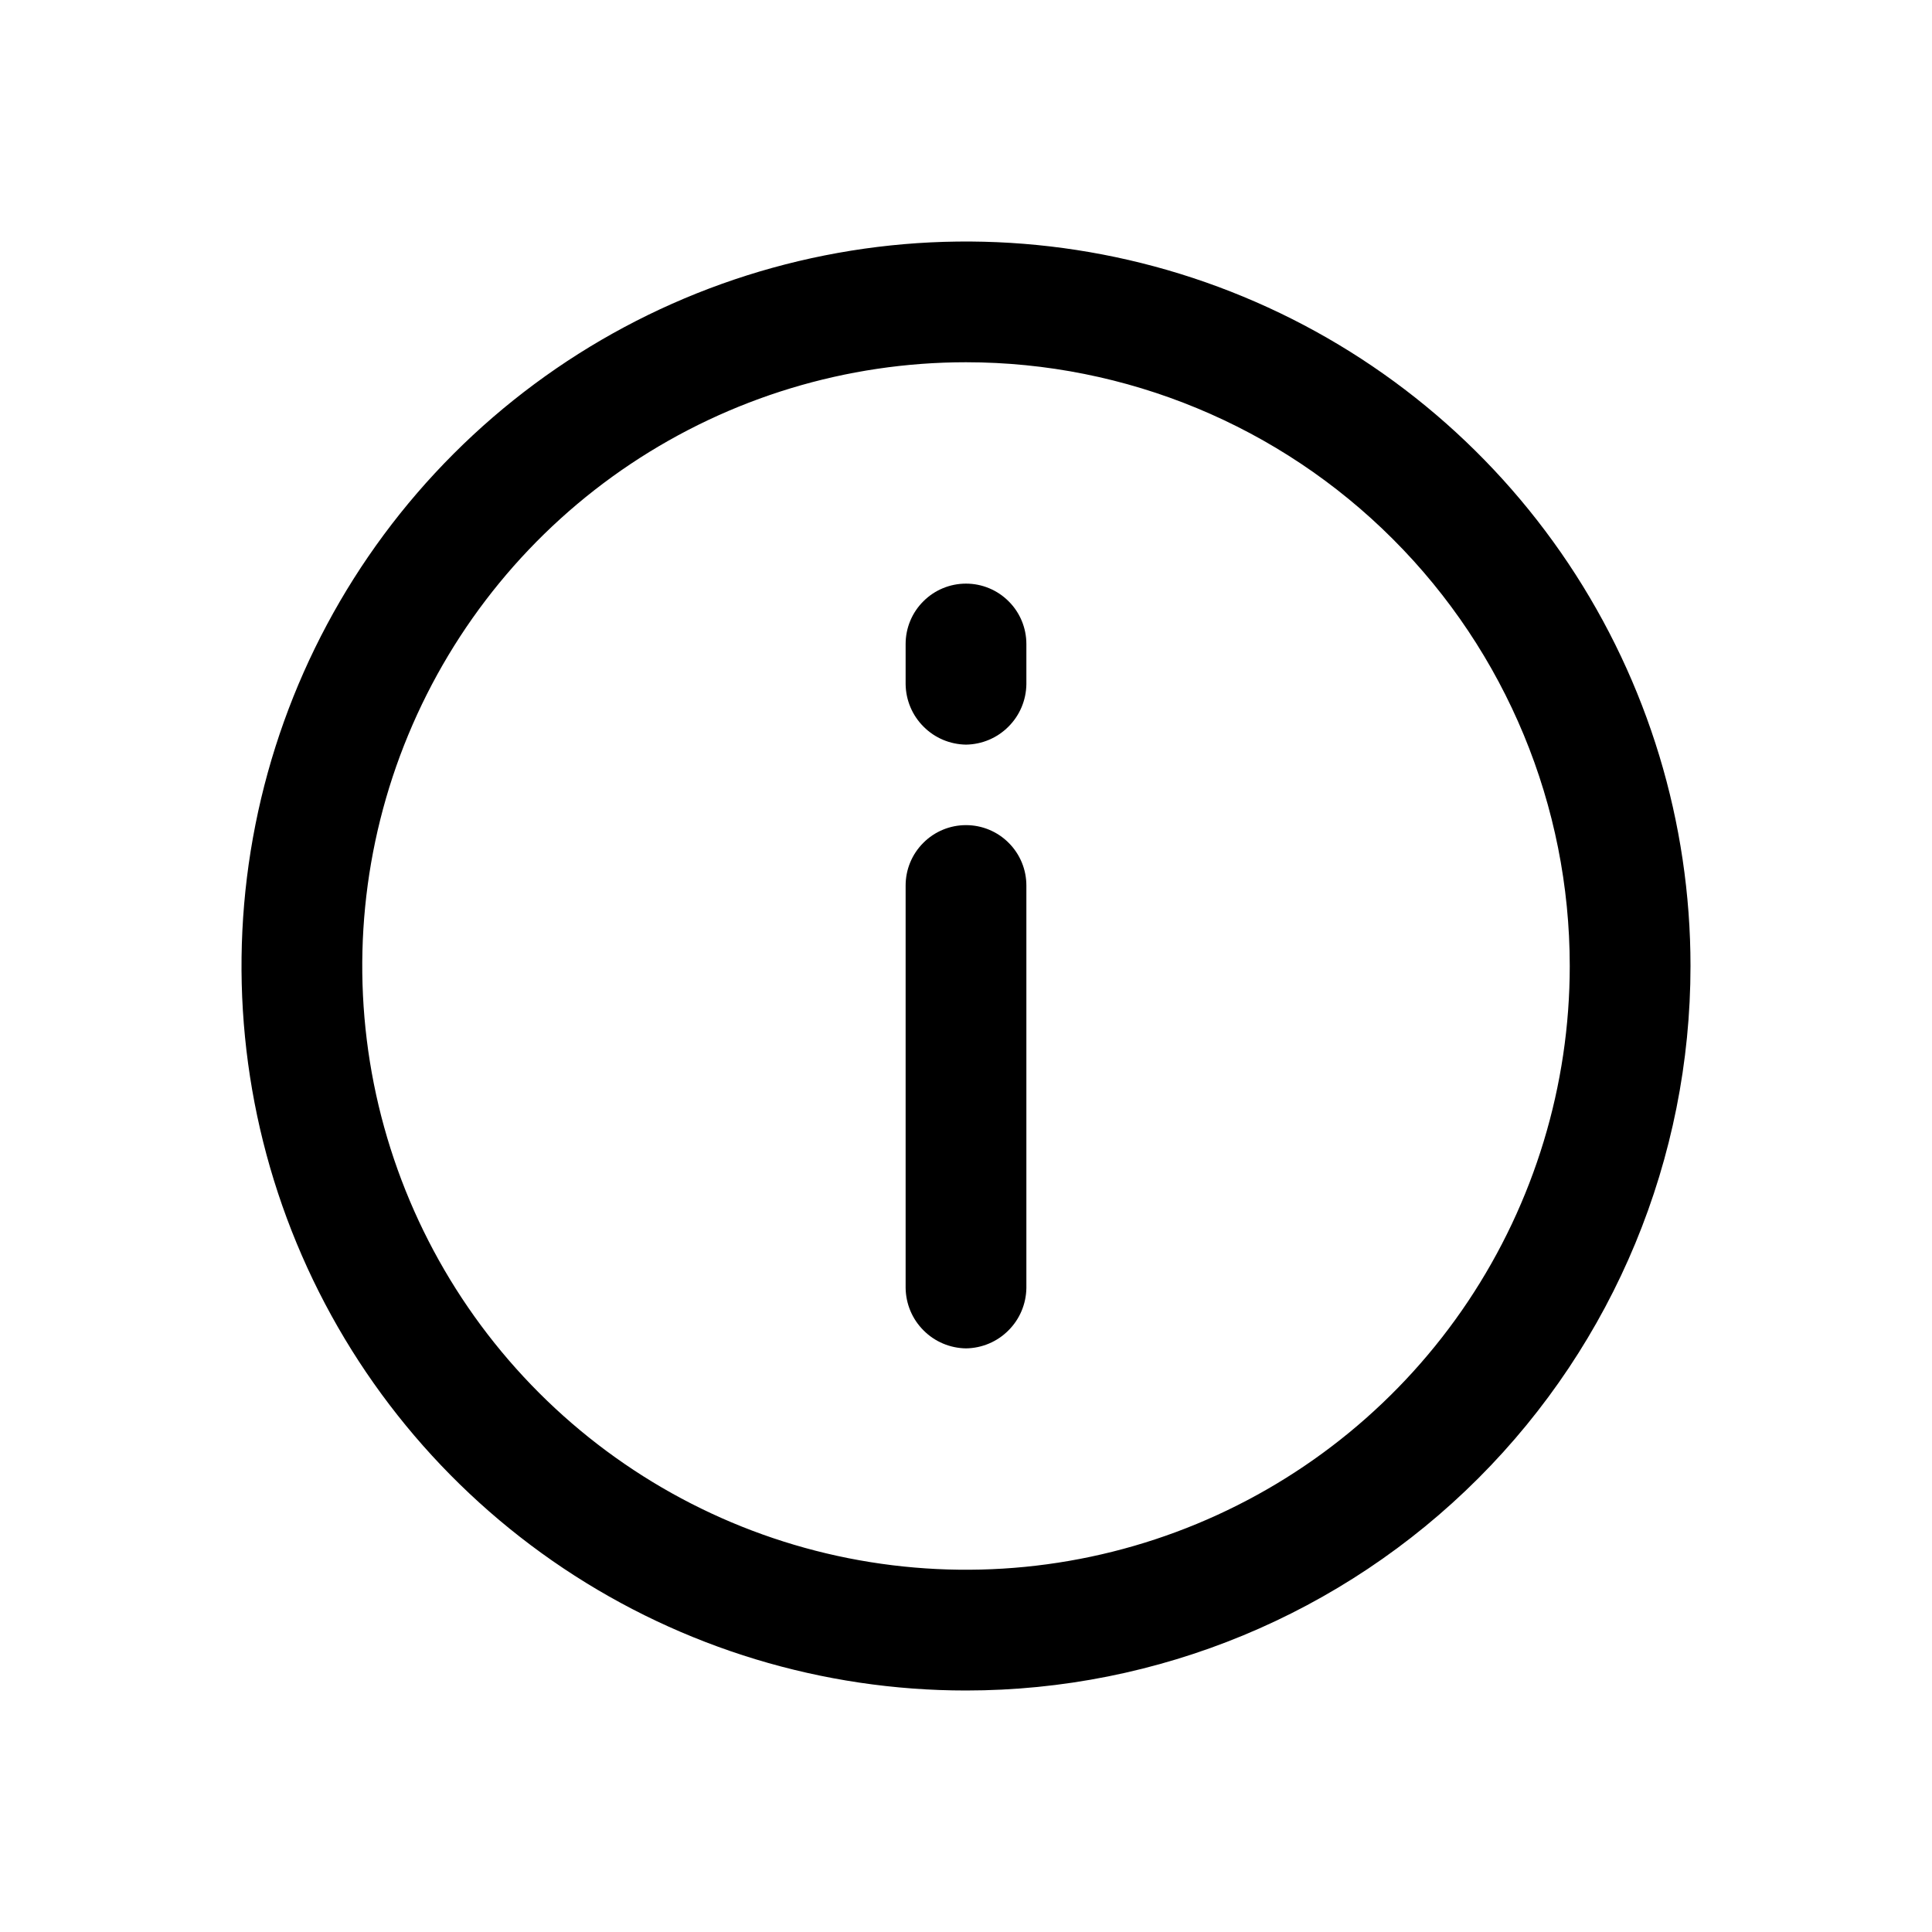
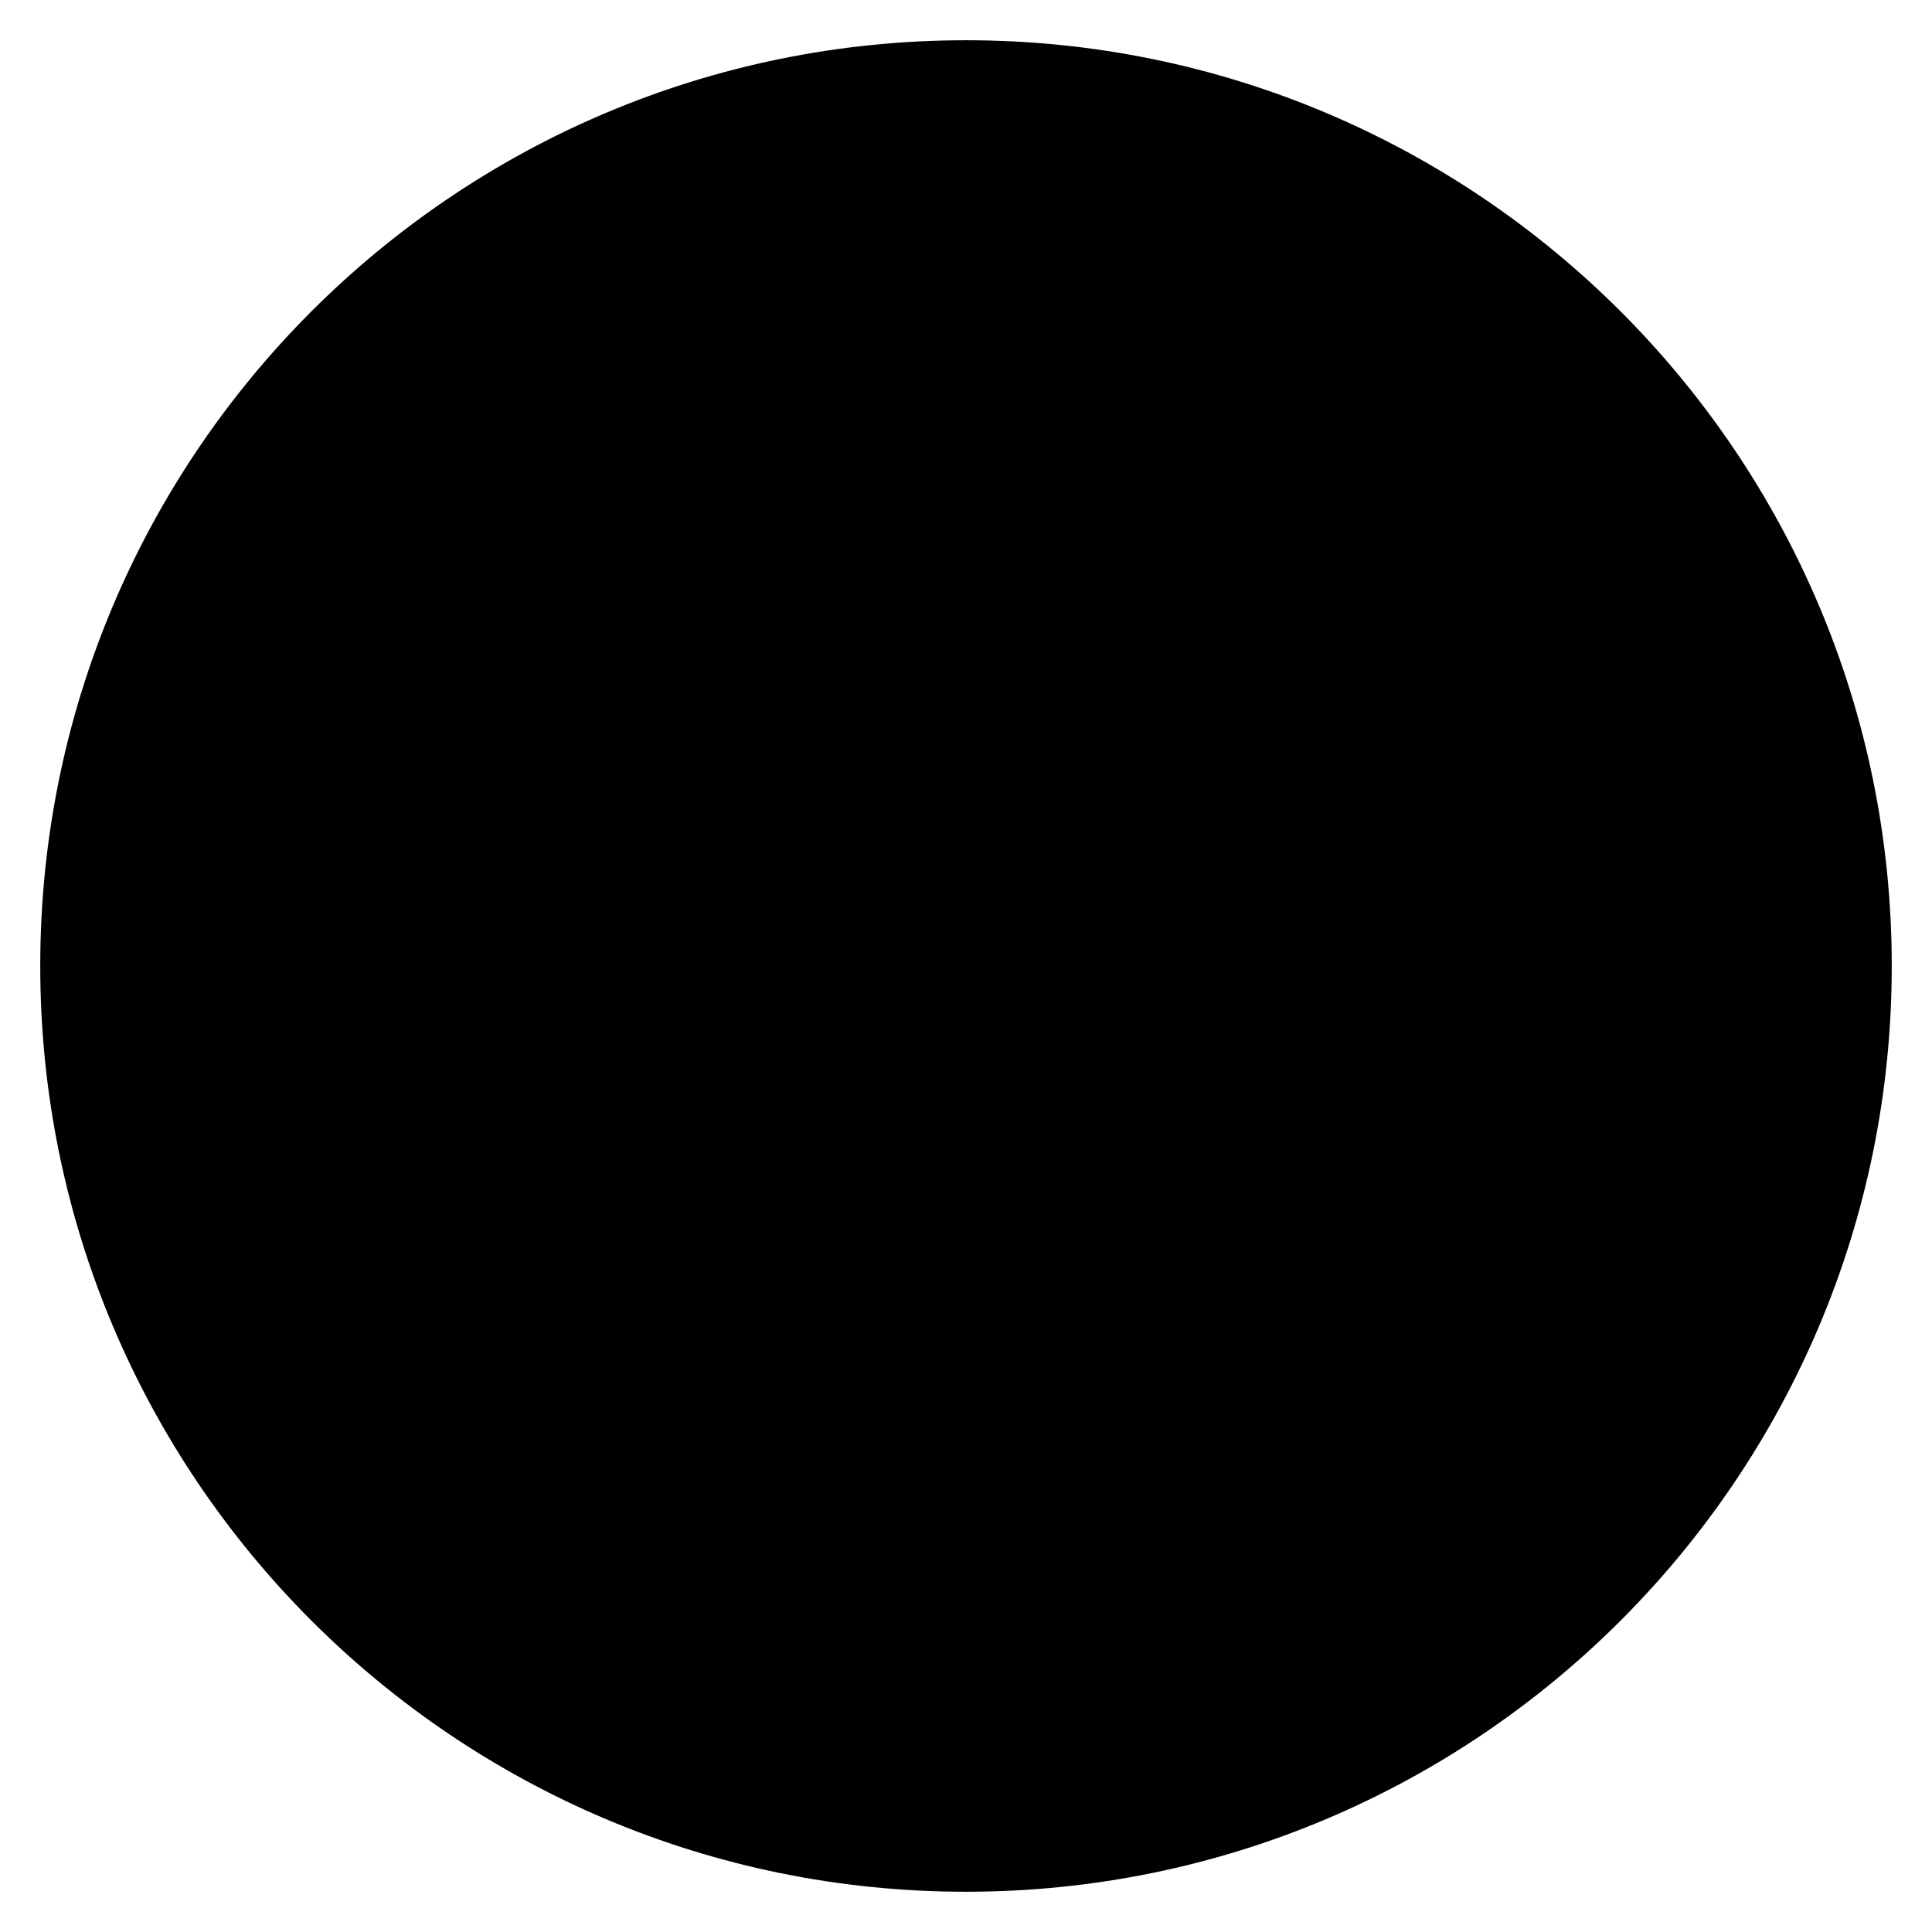
- <svg xmlns="http://www.w3.org/2000/svg" width="24" height="24" viewBox="0 0 24 24" fill="none">
-   <path d="M12 16.75C11.802 16.747 11.613 16.668 11.473 16.527C11.332 16.387 11.253 16.198 11.25 16V11C11.25 10.801 11.329 10.61 11.47 10.47C11.61 10.329 11.801 10.25 12 10.25C12.199 10.25 12.39 10.329 12.53 10.47C12.671 10.61 12.75 10.801 12.75 11V16C12.747 16.198 12.668 16.387 12.527 16.527C12.387 16.668 12.198 16.747 12 16.75Z" fill="black" />
-   <path d="M12 9.25C11.802 9.247 11.613 9.168 11.473 9.027C11.332 8.887 11.253 8.698 11.25 8.5V8C11.25 7.801 11.329 7.61 11.47 7.47C11.61 7.329 11.801 7.25 12 7.25C12.199 7.25 12.39 7.329 12.53 7.47C12.671 7.61 12.75 7.801 12.75 8V8.5C12.747 8.698 12.668 8.887 12.527 9.027C12.387 9.168 12.198 9.247 12 9.25Z" fill="black" />
-   <path d="M12 21C10.22 21 8.48 20.472 7 19.483C5.52 18.494 4.366 17.089 3.685 15.444C3.004 13.8 2.826 11.99 3.173 10.244C3.52 8.498 4.377 6.895 5.636 5.636C6.895 4.377 8.498 3.52 10.244 3.173C11.99 2.826 13.8 3.004 15.444 3.685C17.089 4.366 18.494 5.52 19.483 7C20.472 8.48 21 10.22 21 12C21 14.387 20.052 16.676 18.364 18.364C16.676 20.052 14.387 21 12 21ZM12 4.5C10.517 4.5 9.067 4.94 7.833 5.764C6.6 6.588 5.639 7.759 5.071 9.13C4.503 10.5 4.355 12.008 4.644 13.463C4.934 14.918 5.648 16.254 6.697 17.303C7.746 18.352 9.082 19.067 10.537 19.356C11.992 19.645 13.5 19.497 14.87 18.929C16.241 18.361 17.412 17.4 18.236 16.167C19.06 14.933 19.5 13.483 19.5 12C19.5 10.011 18.71 8.103 17.303 6.697C15.897 5.29 13.989 4.5 12 4.5Z" fill="black" />
+ <svg xmlns="http://www.w3.org/2000/svg" version="1.1" id="Слой_1" x="0px" y="0px" viewBox="0 0 24 24" style="enable-background:new 0 0 24 24;" xml:space="preserve">
+   <style type="text/css">
+ 	.st0{stroke-linecap:round;stroke-linejoin:round;stroke-miterlimit:10;}
+ </style>
+   <g>
+     <circle class="st0" cx="12" cy="12" r="11.5" />
+     <line class="st0" x1="15.5" y1="17.5" x2="9.5" y2="17.5" />
+     <polyline class="st0" points="10.5,9.5 12.5,9.5 12.5,17.5  " />
+     <circle class="st0" cx="12.25" cy="6.25" r="1" />
+   </g>
</svg>
